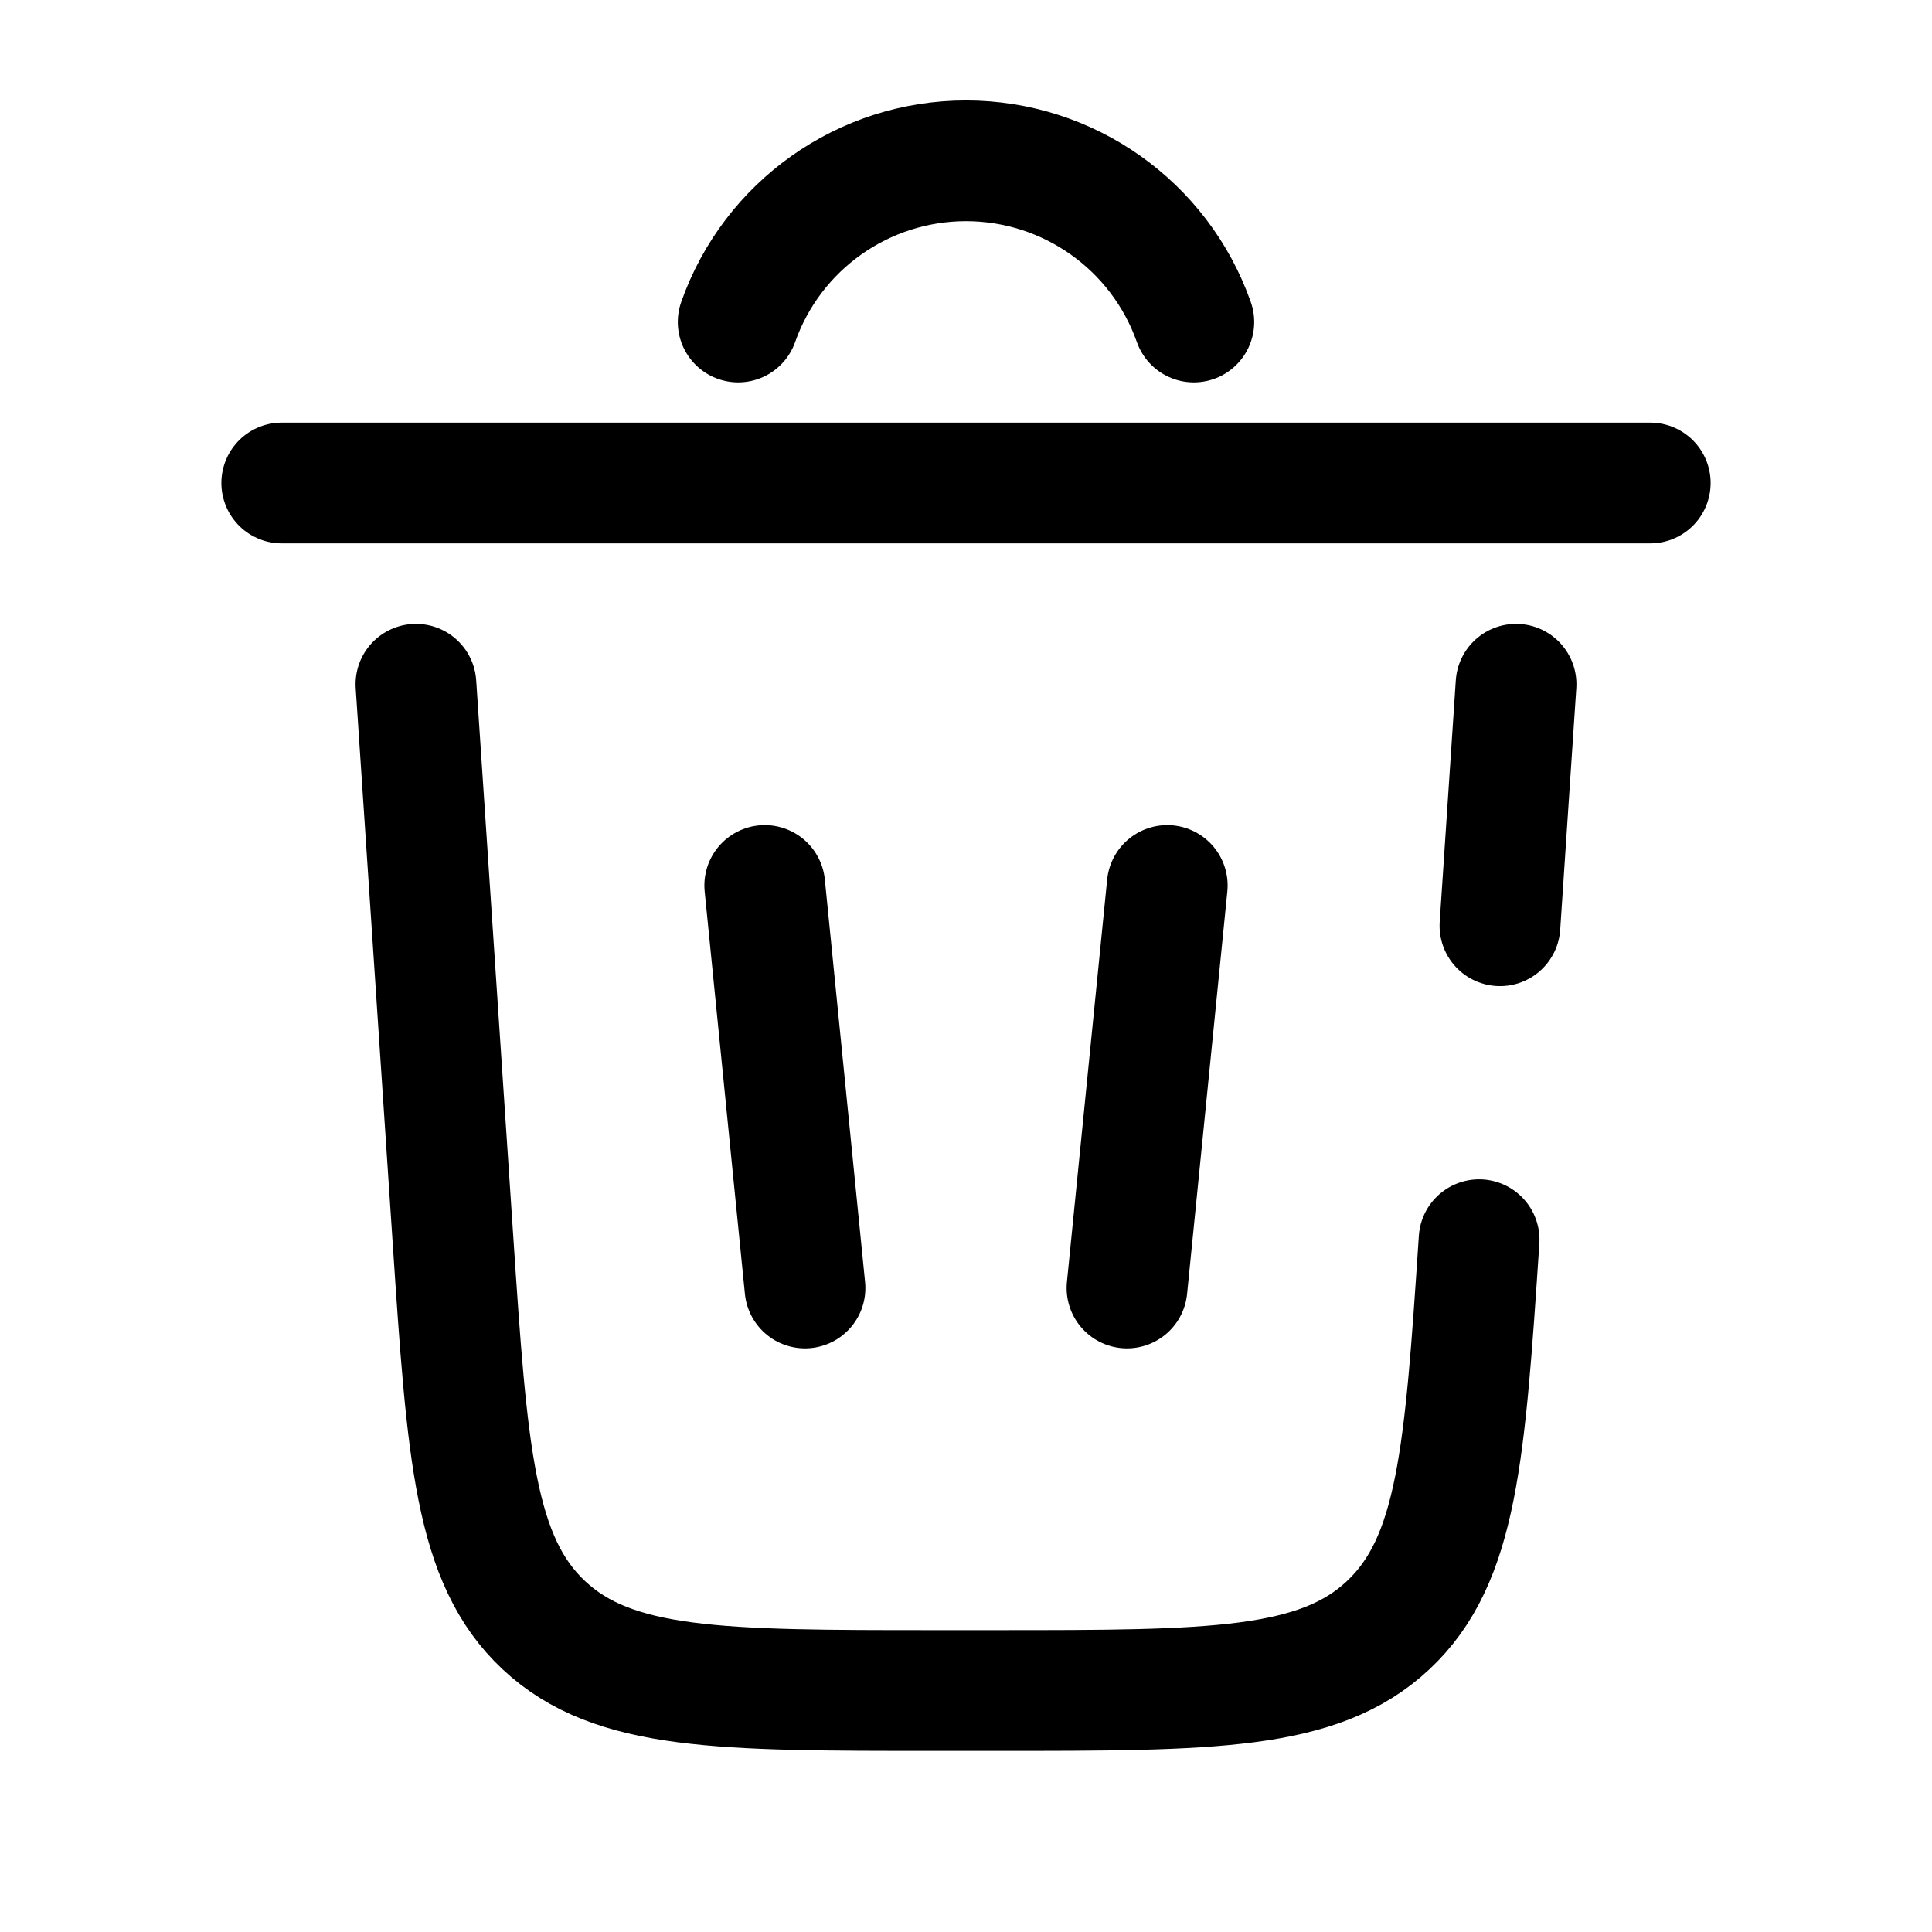
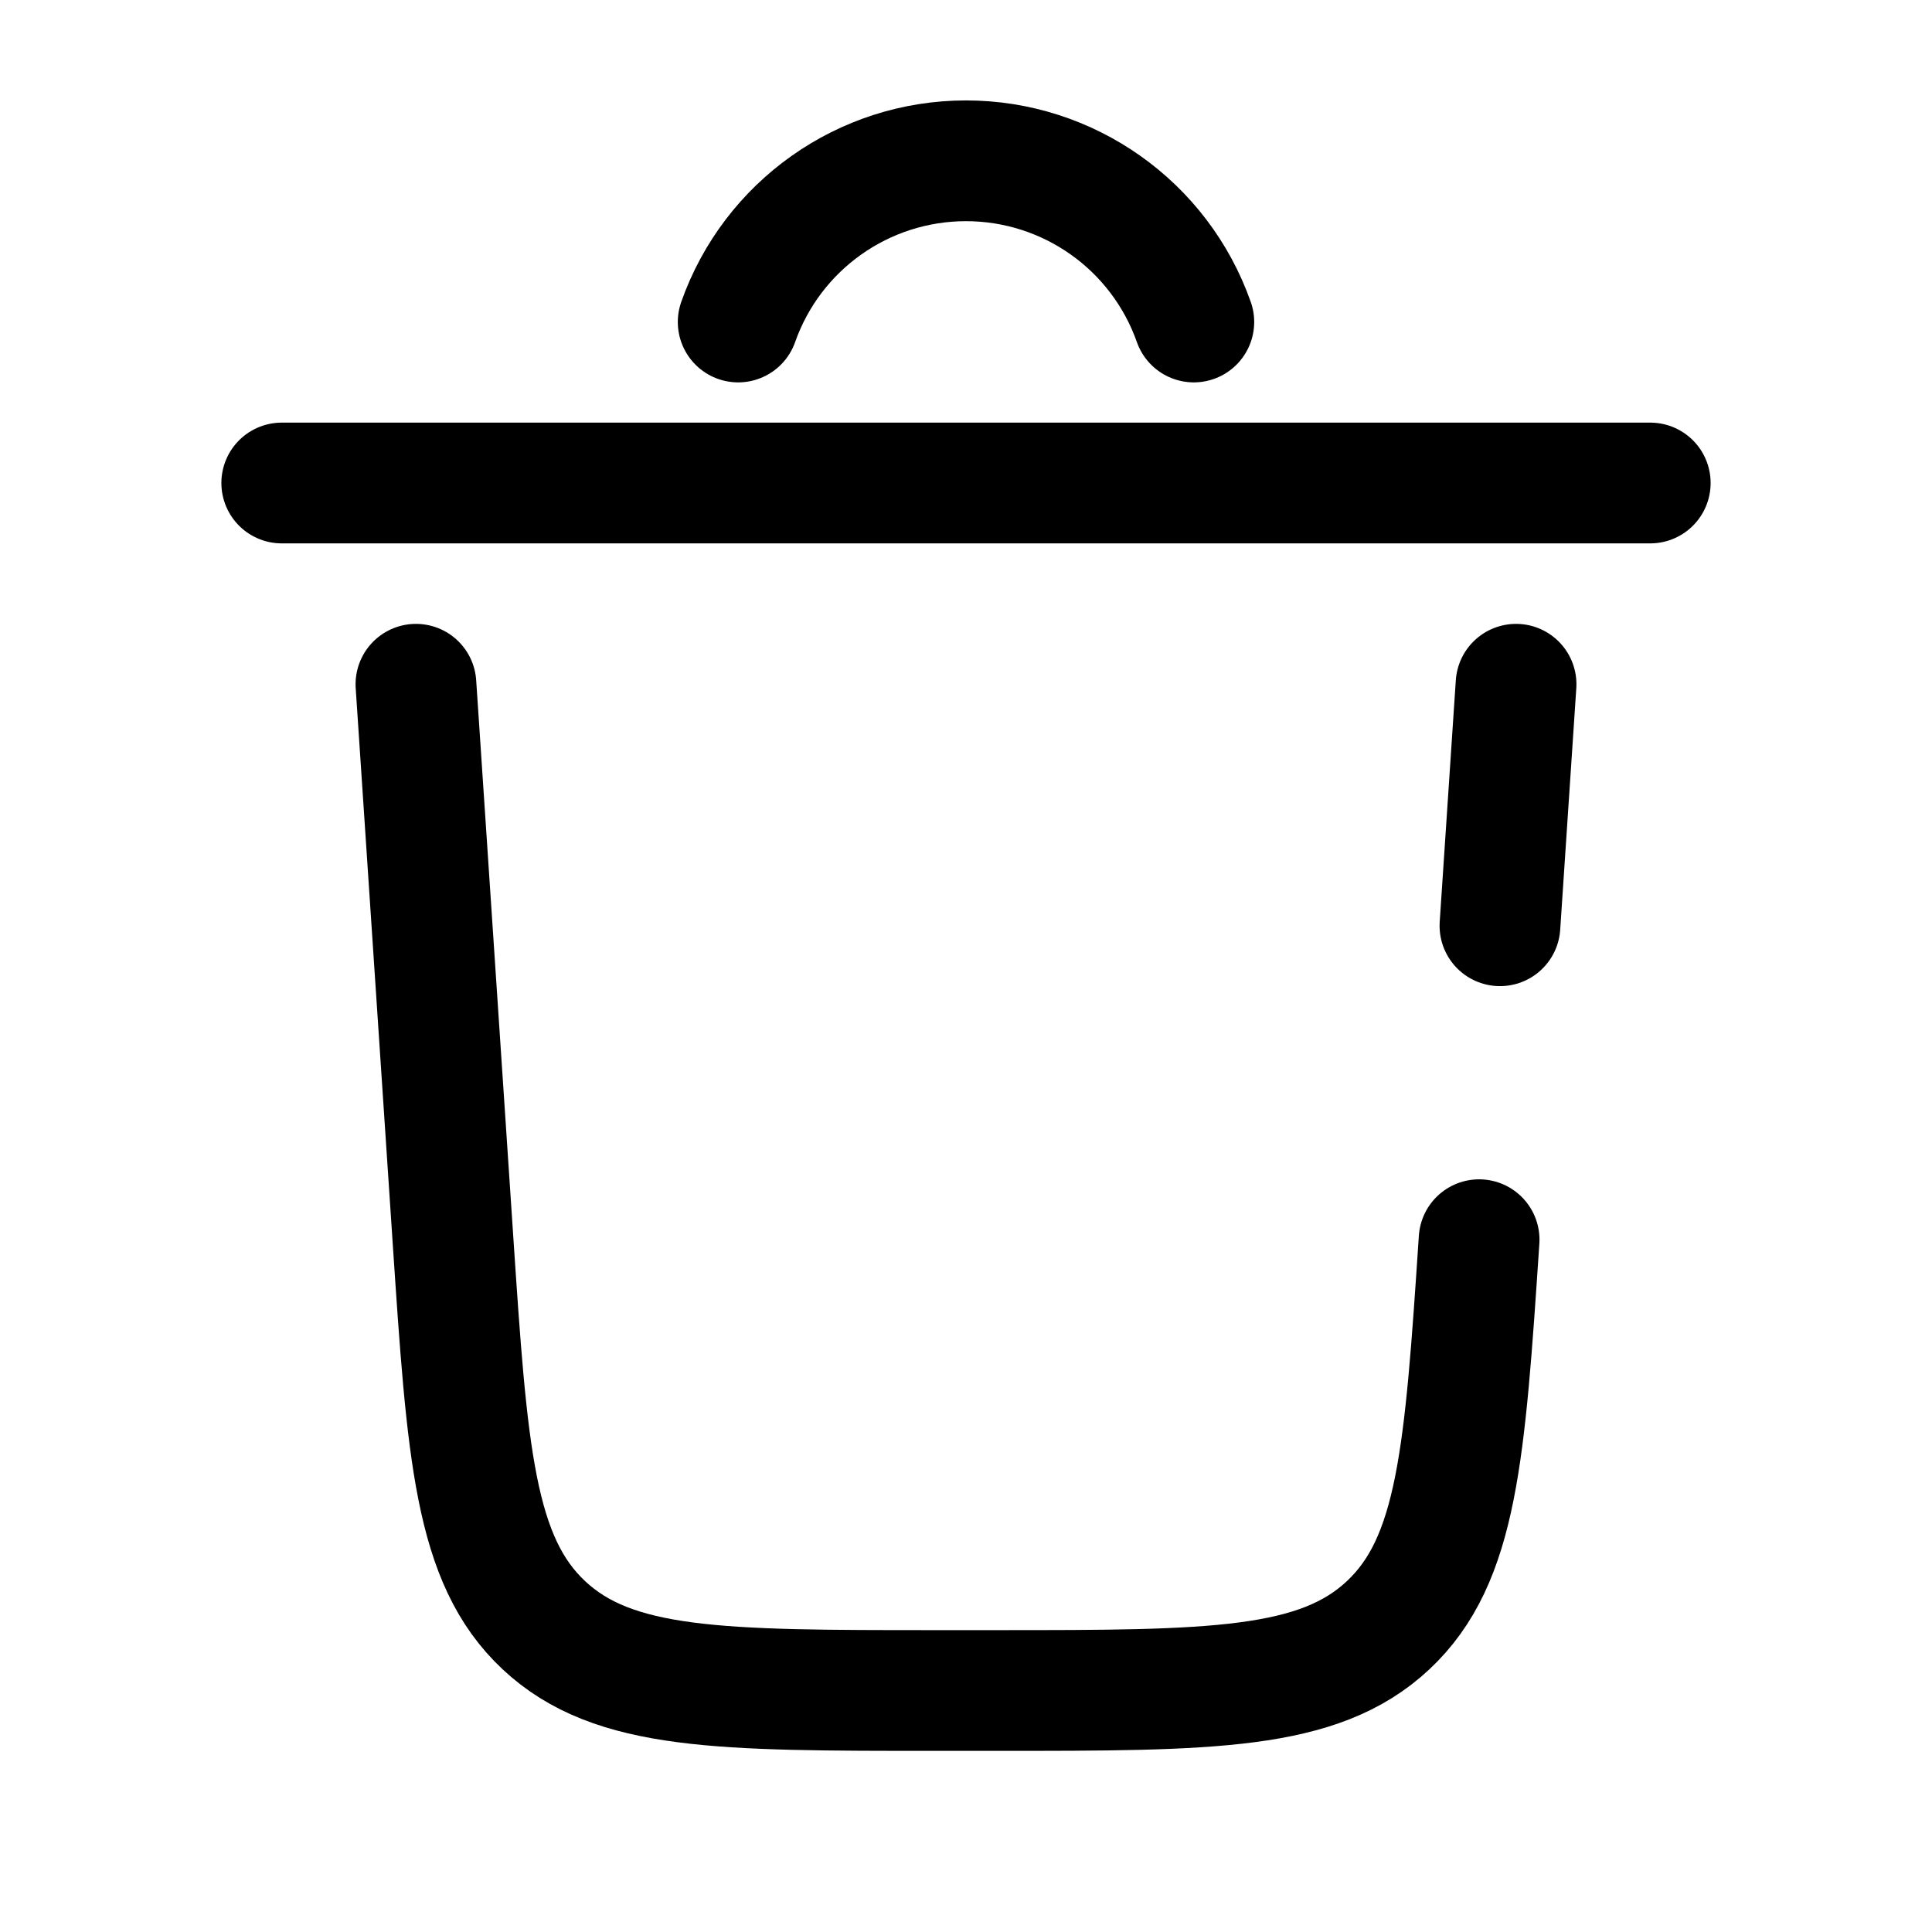
<svg xmlns="http://www.w3.org/2000/svg" width="24" height="24" viewBox="0 0 24 24">
  <rect width="24" height="24" fill="none" />
-   <path fill="none" stroke="#000" stroke-linecap="round" stroke-width="1.5" d="M9.17 4a3.001 3.001 0 0 1 5.66 0m5.67 2h-17m14.874 9.4c-.177 2.654-.266 3.981-1.131 4.79s-2.195.81-4.856.81h-.774c-2.66 0-3.99 0-4.856-.81c-.865-.809-.953-2.136-1.13-4.79l-.46-6.9m13.666 0l-.2 3M9.5 11l.5 5m4.5-5l-.5 5" />
+   <path fill="none" stroke="#000" stroke-linecap="round" stroke-width="1.5" d="M20.5 6h-17m5.67-2a3.001 3.001 0 0 1 5.66 0m3.544 11.4c-.177 2.654-.266 3.981-1.131 4.79s-2.195.81-4.856.81h-.774c-2.66 0-3.99 0-4.856-.81c-.865-.809-.953-2.136-1.13-4.79l-.46-6.9m13.666 0l-.2 3" />
</svg>
